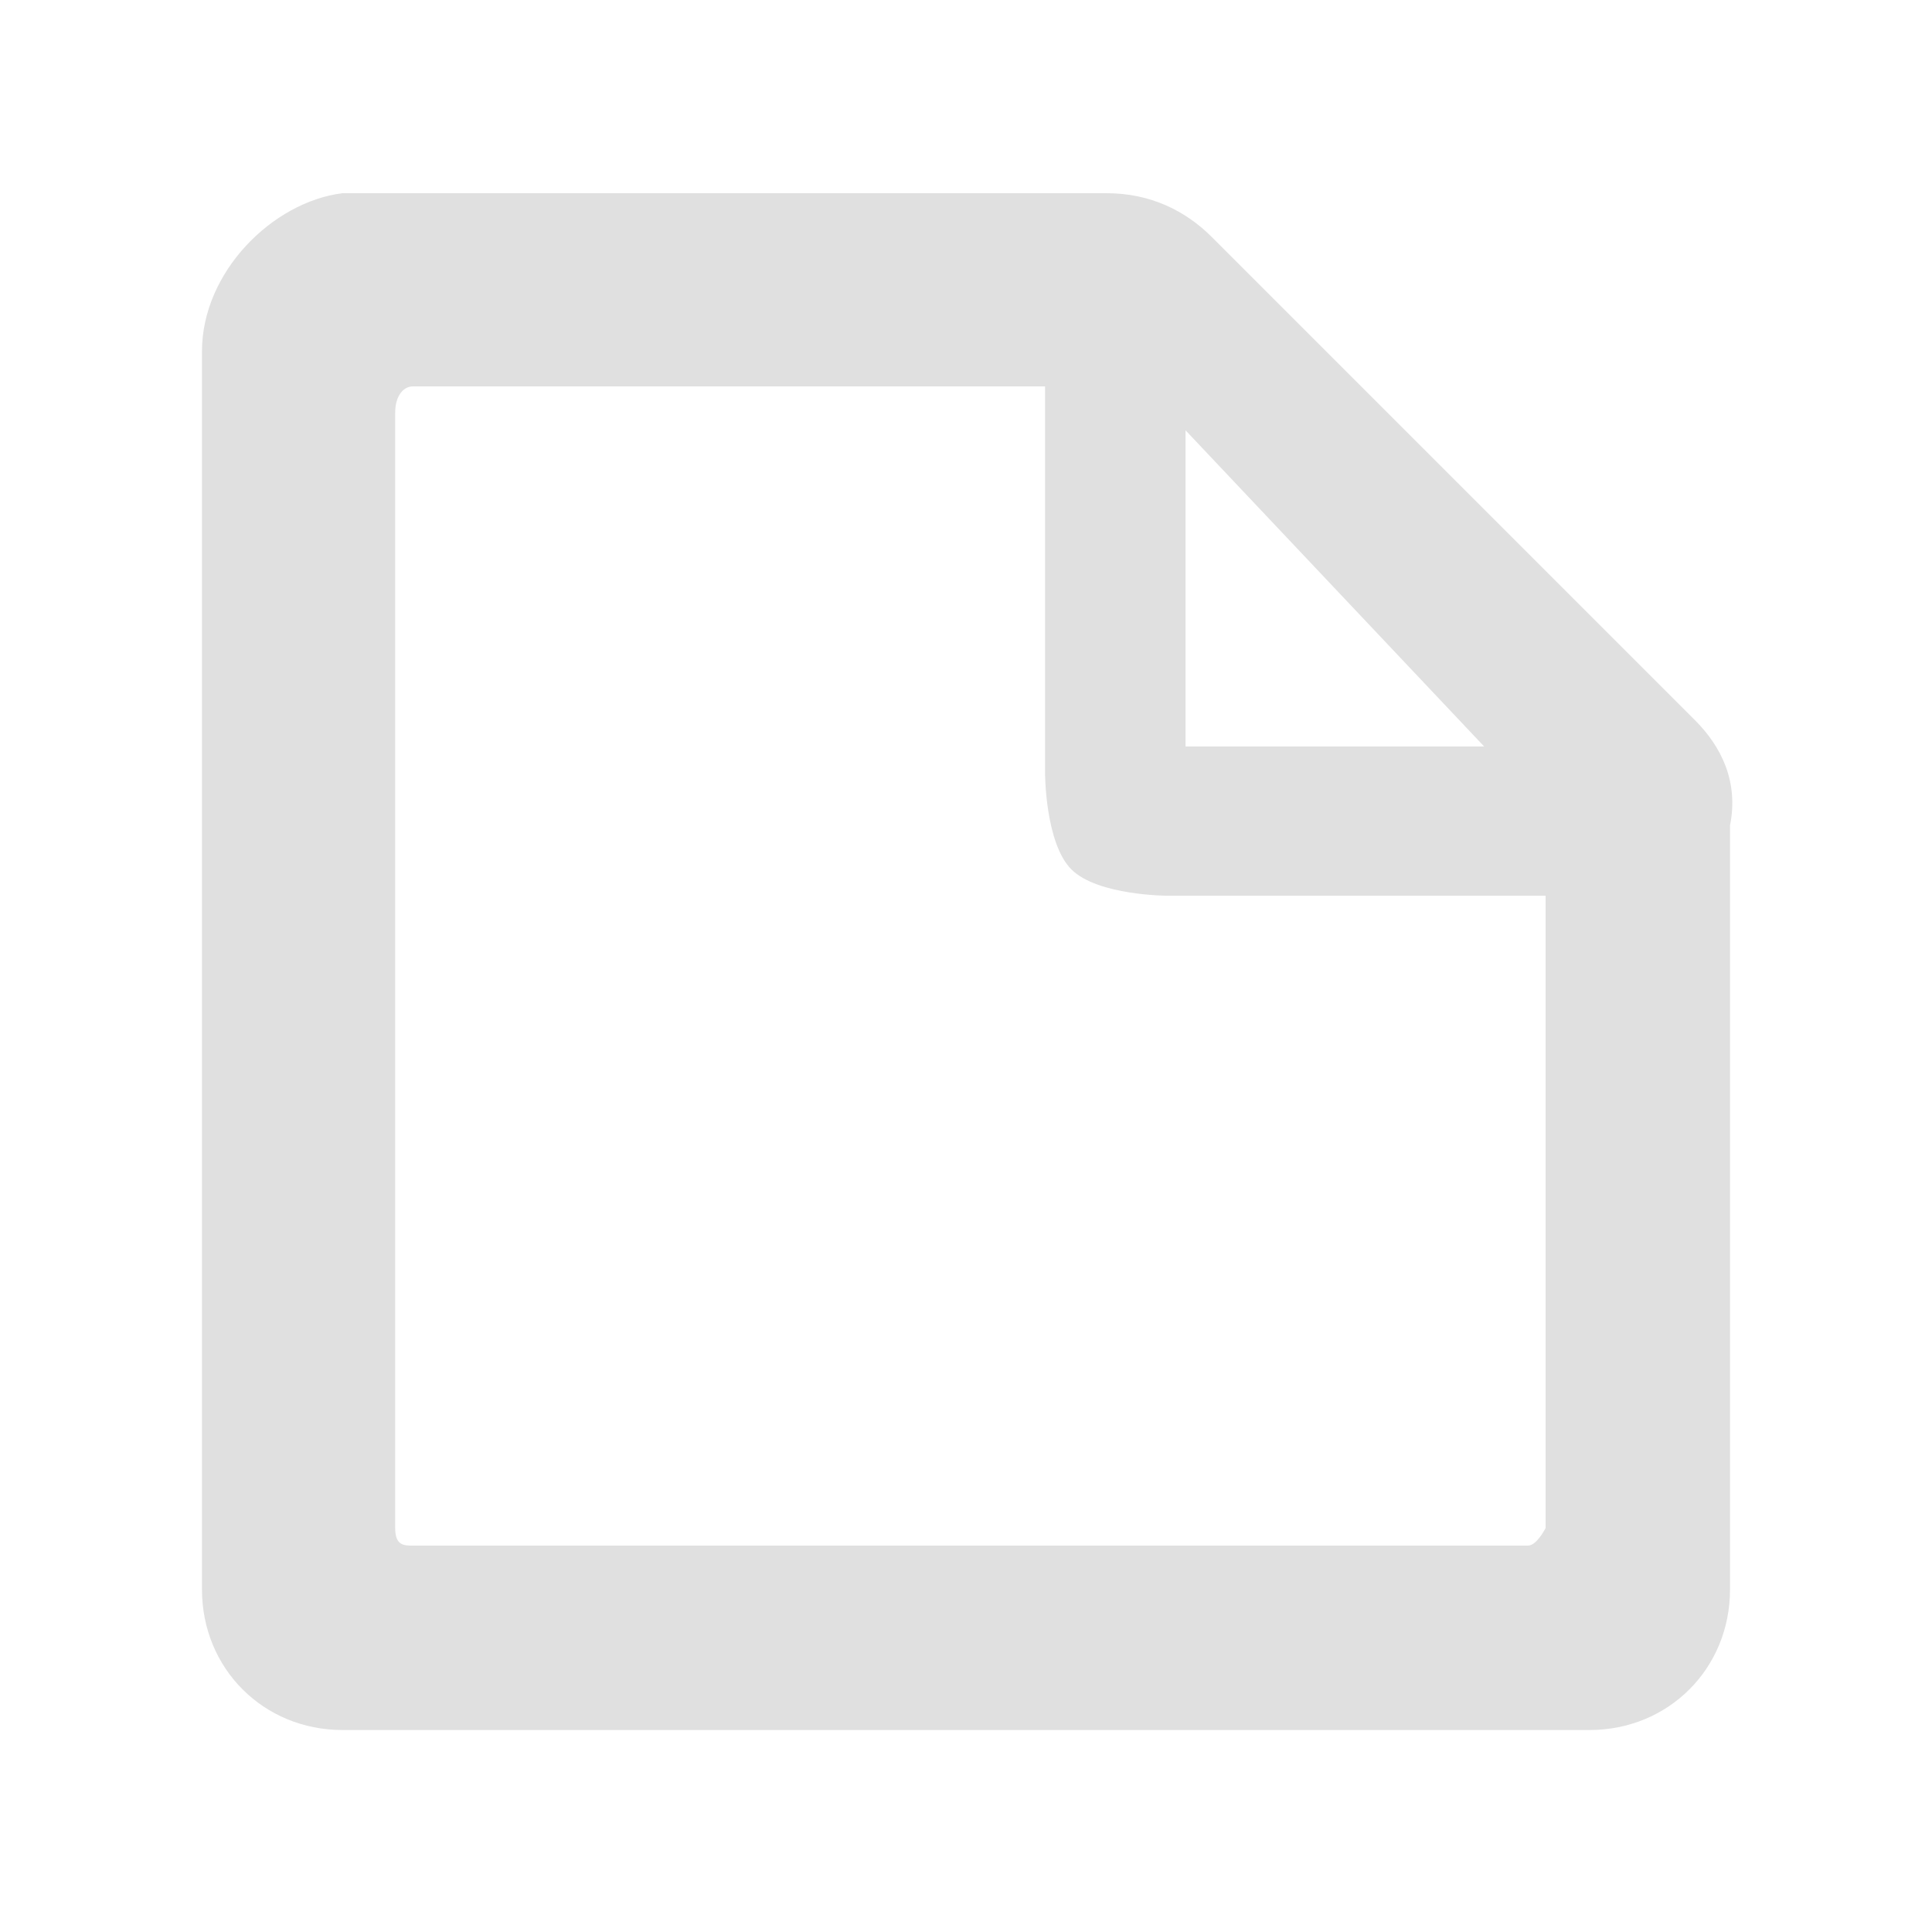
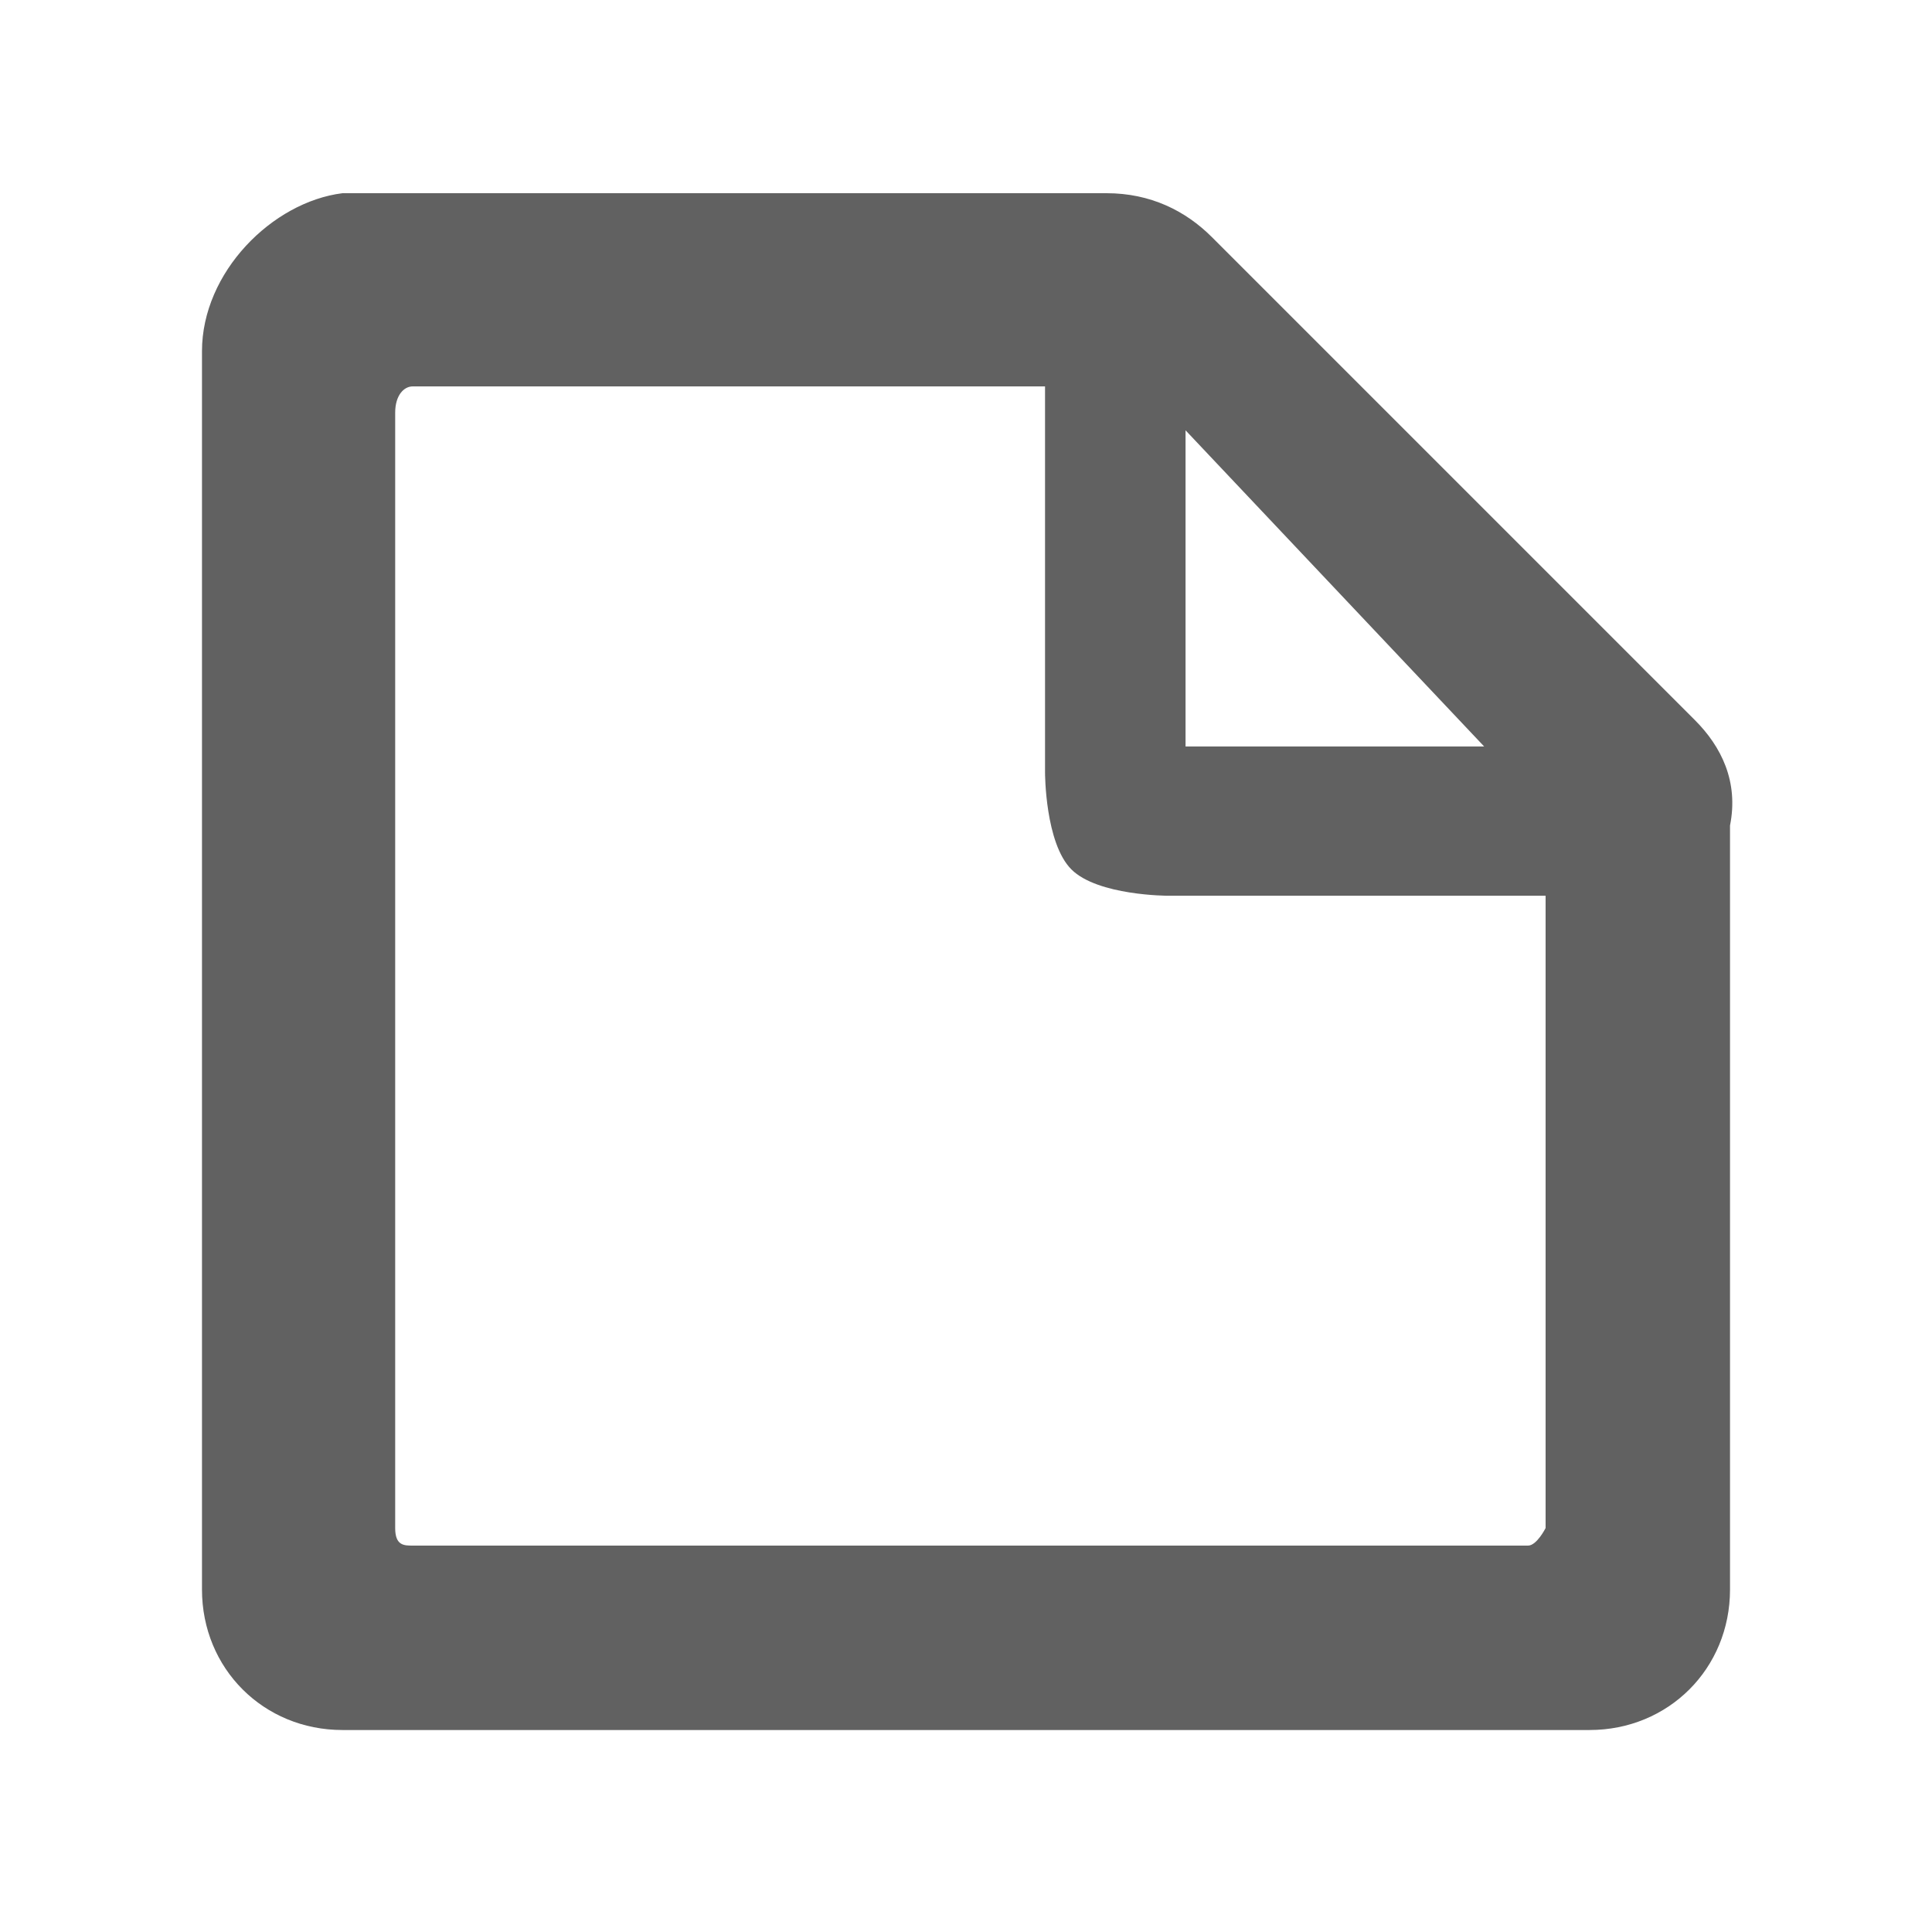
<svg xmlns="http://www.w3.org/2000/svg" version="1.1" id="Layer_1" x="0px" y="0px" viewBox="0 0 22 22" style="enable-background:new 0 0 22 22;" xml:space="preserve">
  <style type="text/css">
	.st0{display:none;}
- 	.st1{display:inline;fill:none;stroke:#E0E0E0;stroke-width:2.000000e-02;stroke-miterlimit:10;}
- 	.st2{fill:#E0E0E0;}
+ 	.st1{display:inline;fill:none;stroke:#616161;stroke-width:2.000000e-02;stroke-miterlimit:10;}
+ 	.st2{fill:#616161;}
</style>
  <g class="st0">
    <line class="st1" x1="11" y1="0" x2="11" y2="22" />
    <path class="st1" d="M21.5,11" />
    <path class="st1" d="M0.4,11" />
    <line class="st1" x1="0" y1="22" x2="22" y2="0" />
    <line class="st1" x1="11" y1="0" x2="22" y2="11" />
    <line class="st1" x1="0" y1="11" x2="11" y2="22" />
    <line class="st1" x1="22" y1="11" x2="11" y2="22" />
    <line class="st1" x1="11" y1="0" x2="0" y2="11" />
    <line class="st1" x1="14.3" y1="0" x2="14.3" y2="22" />
    <line class="st1" x1="7.7" y1="0" x2="7.7" y2="22" />
    <line class="st1" x1="3.3" y1="0" x2="3.3" y2="22" />
    <line class="st1" x1="18.7" y1="0" x2="18.7" y2="22" />
    <line class="st1" x1="22" y1="11" x2="0" y2="11" />
    <line class="st1" x1="22" y1="14.3" x2="0" y2="14.3" />
    <line class="st1" x1="22" y1="7.7" x2="0" y2="7.7" />
    <line class="st1" x1="22" y1="3.3" x2="0" y2="3.3" />
    <line class="st1" x1="22" y1="18.7" x2="0" y2="18.7" />
    <line class="st1" x1="2.2" y1="0" x2="2.2" y2="22" />
    <line class="st1" x1="19.8" y1="0" x2="19.8" y2="22" />
    <line class="st1" x1="0" y1="19.8" x2="22" y2="19.8" />
    <line class="st1" x1="0" y1="2.2" x2="22" y2="2.2" />
    <line class="st1" x1="17.6" y1="0" x2="17.6" y2="22" />
    <line class="st1" x1="11" y1="1.6" x2="20.3" y2="11" />
    <line class="st1" x1="1.6" y1="11" x2="11" y2="20.3" />
    <line class="st1" x1="20.3" y1="11" x2="11" y2="20.3" />
    <line class="st1" x1="11" y1="1.6" x2="1.6" y2="11" />
    <line class="st1" x1="0" y1="0" x2="22" y2="22" />
    <line class="st1" x1="6.6" y1="0" x2="6.6" y2="22" />
    <line class="st1" x1="15.4" y1="0" x2="15.4" y2="22" />
    <line class="st1" x1="0" y1="15.4" x2="22" y2="15.4" />
    <line class="st1" x1="0" y1="6.6" x2="22" y2="6.6" />
    <line class="st1" x1="20.9" y1="22" x2="0" y2="1.1" />
    <line class="st1" x1="1.1" y1="0" x2="22" y2="20.9" />
    <path class="st1" d="M22,22" />
    <path class="st1" d="M0,0" />
    <line class="st1" x1="20.9" y1="22" x2="0" y2="1.1" />
    <line class="st1" x1="1.1" y1="0" x2="22" y2="20.9" />
    <line class="st1" x1="0" y1="20.9" x2="20.9" y2="0" />
    <line class="st1" x1="22" y1="1.1" x2="1.1" y2="22" />
    <line class="st1" x1="4.4" y1="0" x2="4.4" y2="22" />
    <line class="st1" x1="22" y1="17.6" x2="0" y2="17.6" />
    <line class="st1" x1="22" y1="4.4" x2="0" y2="4.4" />
    <rect x="7.9" y="7.9" transform="matrix(0.7071 -0.7071 0.7071 0.7071 -4.5576 10.9998)" class="st1" width="6.2" height="6.2" />
    <line class="st1" x1="0" y1="16.5" x2="22" y2="16.5" />
    <line class="st1" x1="16.5" y1="22" x2="16.5" y2="0" />
    <line class="st1" x1="5.5" y1="22" x2="5.5" y2="0" />
    <line class="st1" x1="22" y1="5.5" x2="0" y2="5.5" />
    <line class="st1" x1="12.1" y1="0" x2="12.1" y2="22" />
    <line class="st1" x1="13.2" y1="0" x2="13.2" y2="22" />
    <line class="st1" x1="8.8" y1="22" x2="8.8" y2="0" />
    <line class="st1" x1="9.9" y1="22" x2="9.9" y2="0" />
    <line class="st1" x1="0" y1="7.7" x2="22" y2="7.7" />
    <line class="st1" x1="0" y1="14.3" x2="22" y2="14.3" />
    <line class="st1" x1="0" y1="9.9" x2="22" y2="9.9" />
    <line class="st1" x1="0" y1="8.8" x2="22" y2="8.8" />
    <line class="st1" x1="22" y1="13.2" x2="0" y2="13.2" />
    <line class="st1" x1="22" y1="12.1" x2="0" y2="12.1" />
    <line class="st1" x1="1.1" y1="0" x2="1.1" y2="22" />
    <line class="st1" x1="20.9" y1="0" x2="20.9" y2="22" />
    <line class="st1" x1="0" y1="1.1" x2="22" y2="1.1" />
    <line class="st1" x1="0" y1="20.9" x2="22" y2="20.9" />
  </g>
  <path class="st2" d="M19.3,8.2l-5.5-5.5c-0.3-0.3-0.7-0.5-1.2-0.5H3.9C3.1,2.3,2.3,3.1,2.3,4v14.1c0,0.9,0.7,1.6,1.6,1.6h14.2  c0.9,0,1.6-0.7,1.6-1.6V9.4C19.8,8.9,19.6,8.5,19.3,8.2z M13.5,4.9l3.4,3.6h-3.4V4.9z M17.4,17.6l-12.7,0c-0.1,0-0.2,0-0.2-0.2V4.7  c0-0.2,0.1-0.3,0.2-0.3h7.2v4.4c0,0,0,0.8,0.3,1.1c0.3,0.3,1.1,0.3,1.1,0.3h4.3l0,7.2C17.6,17.4,17.5,17.6,17.4,17.6z" />
</svg>
